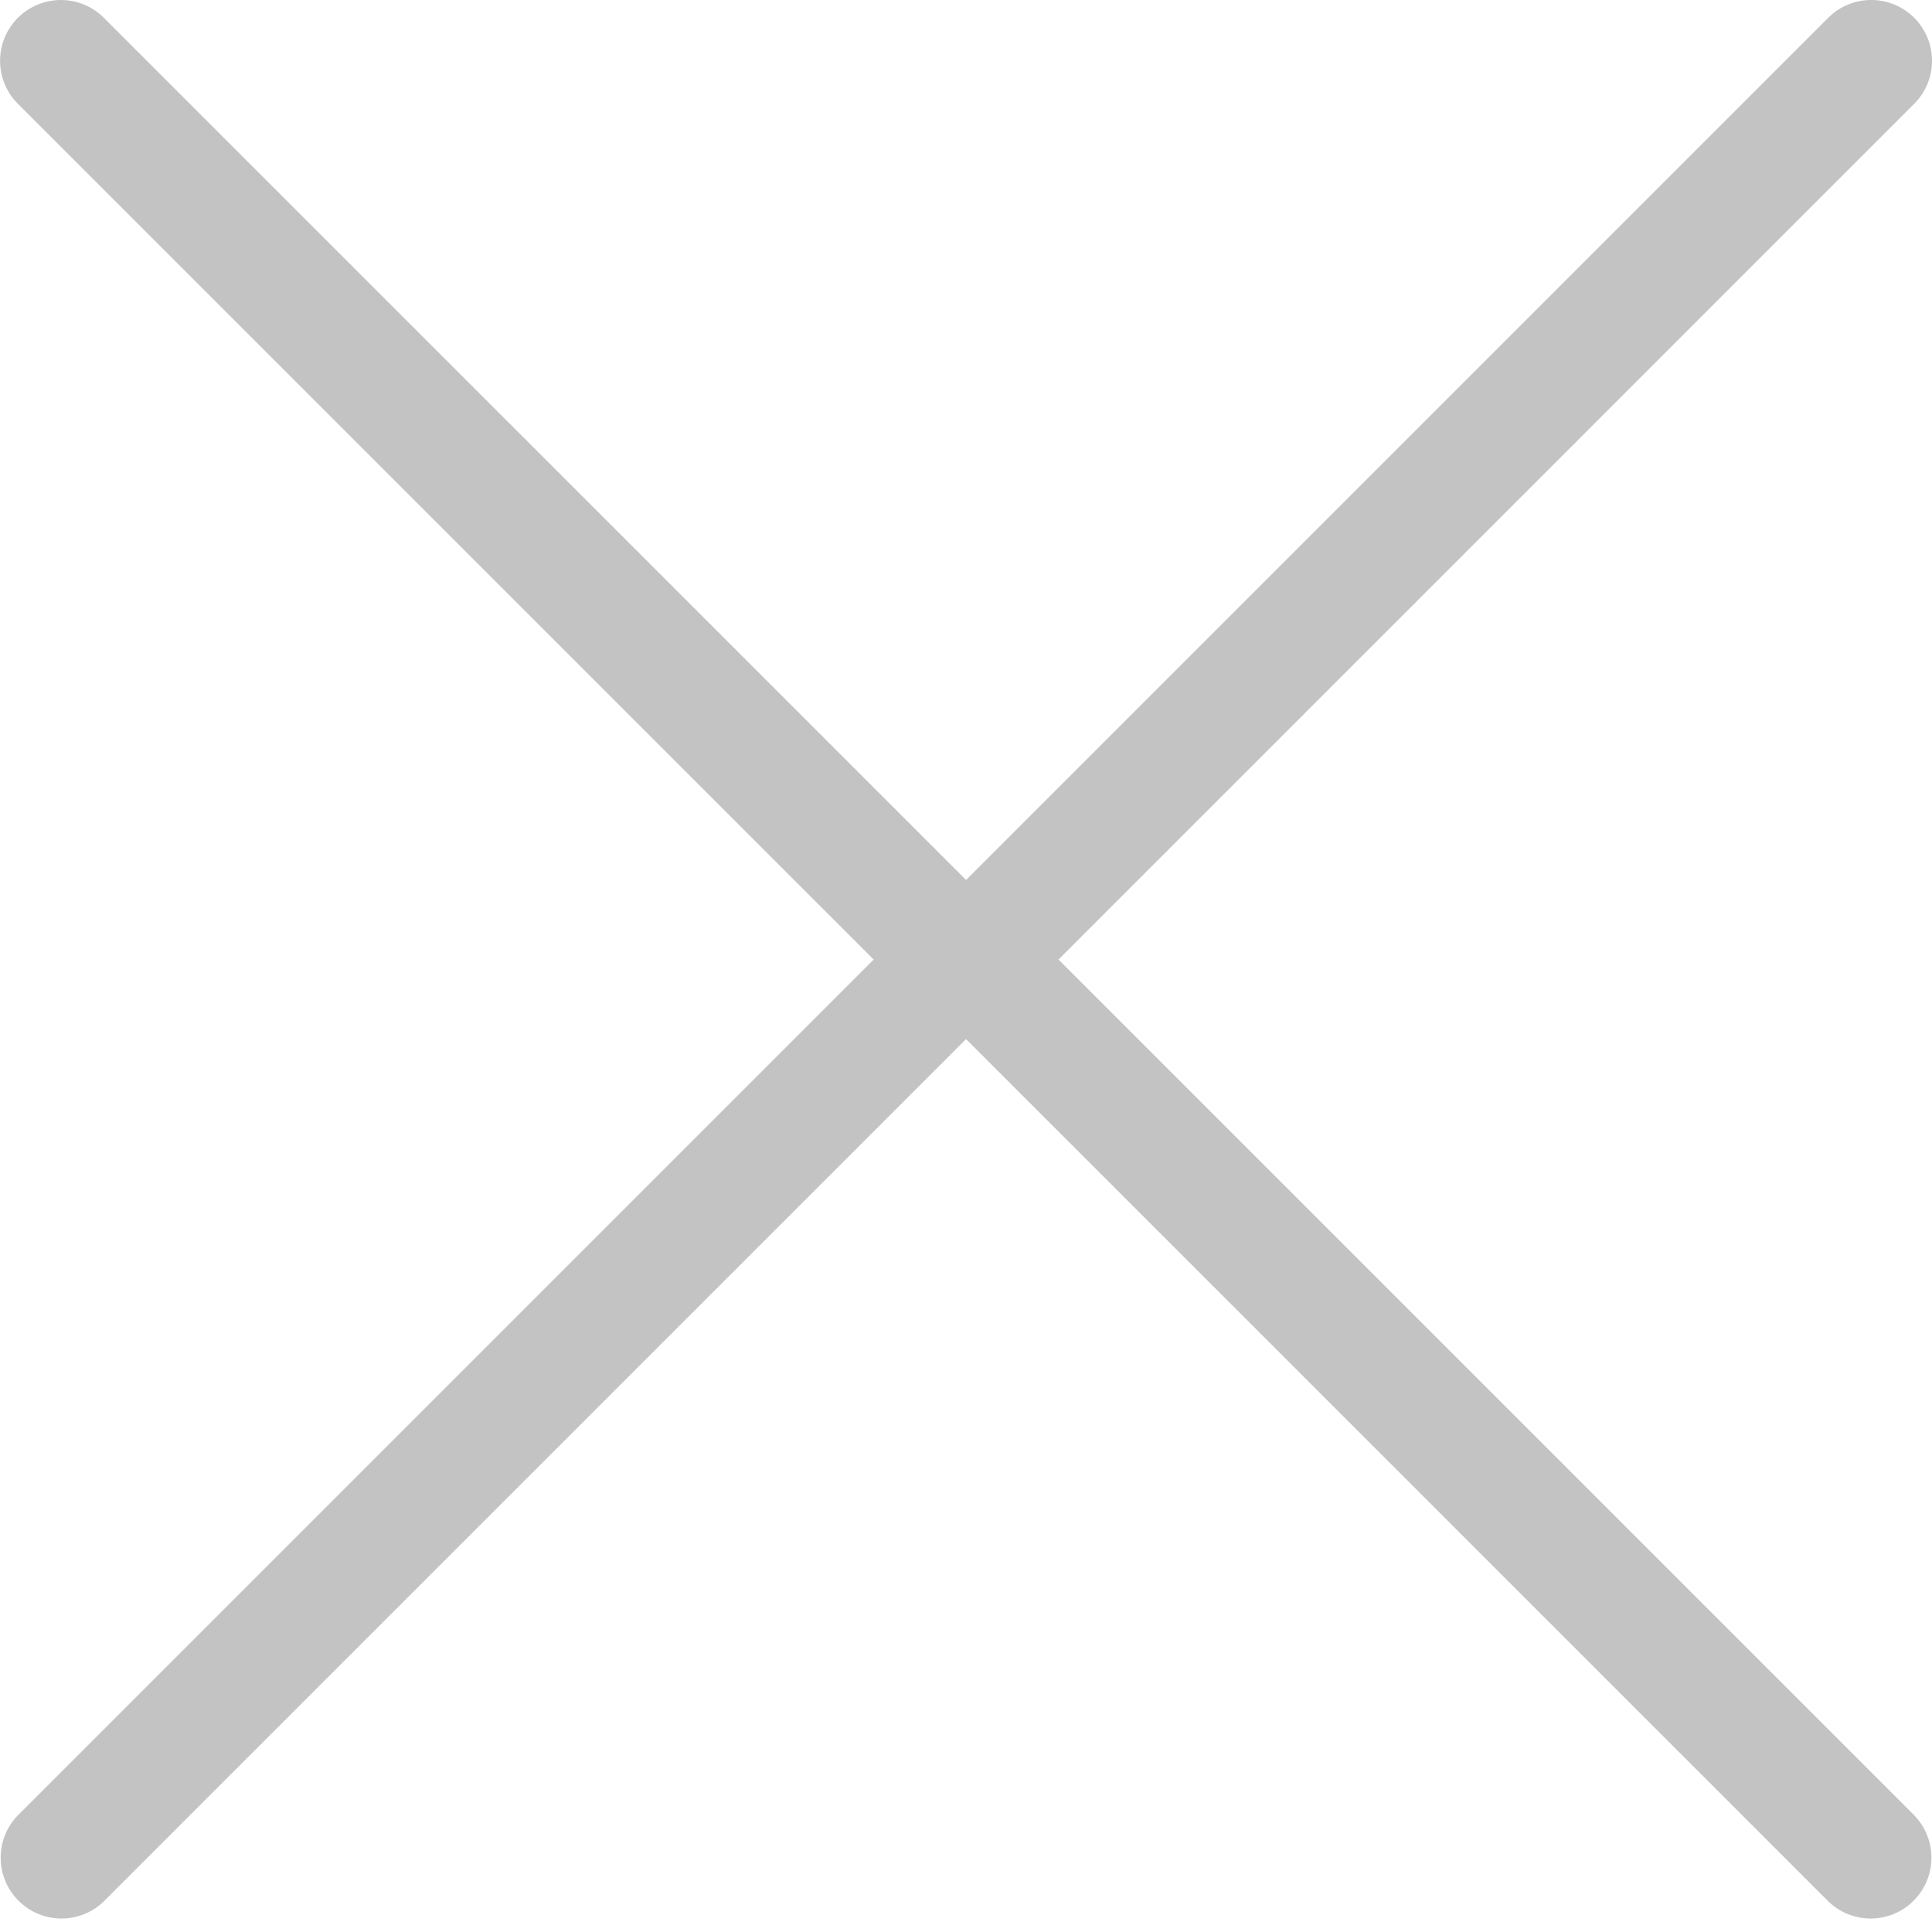
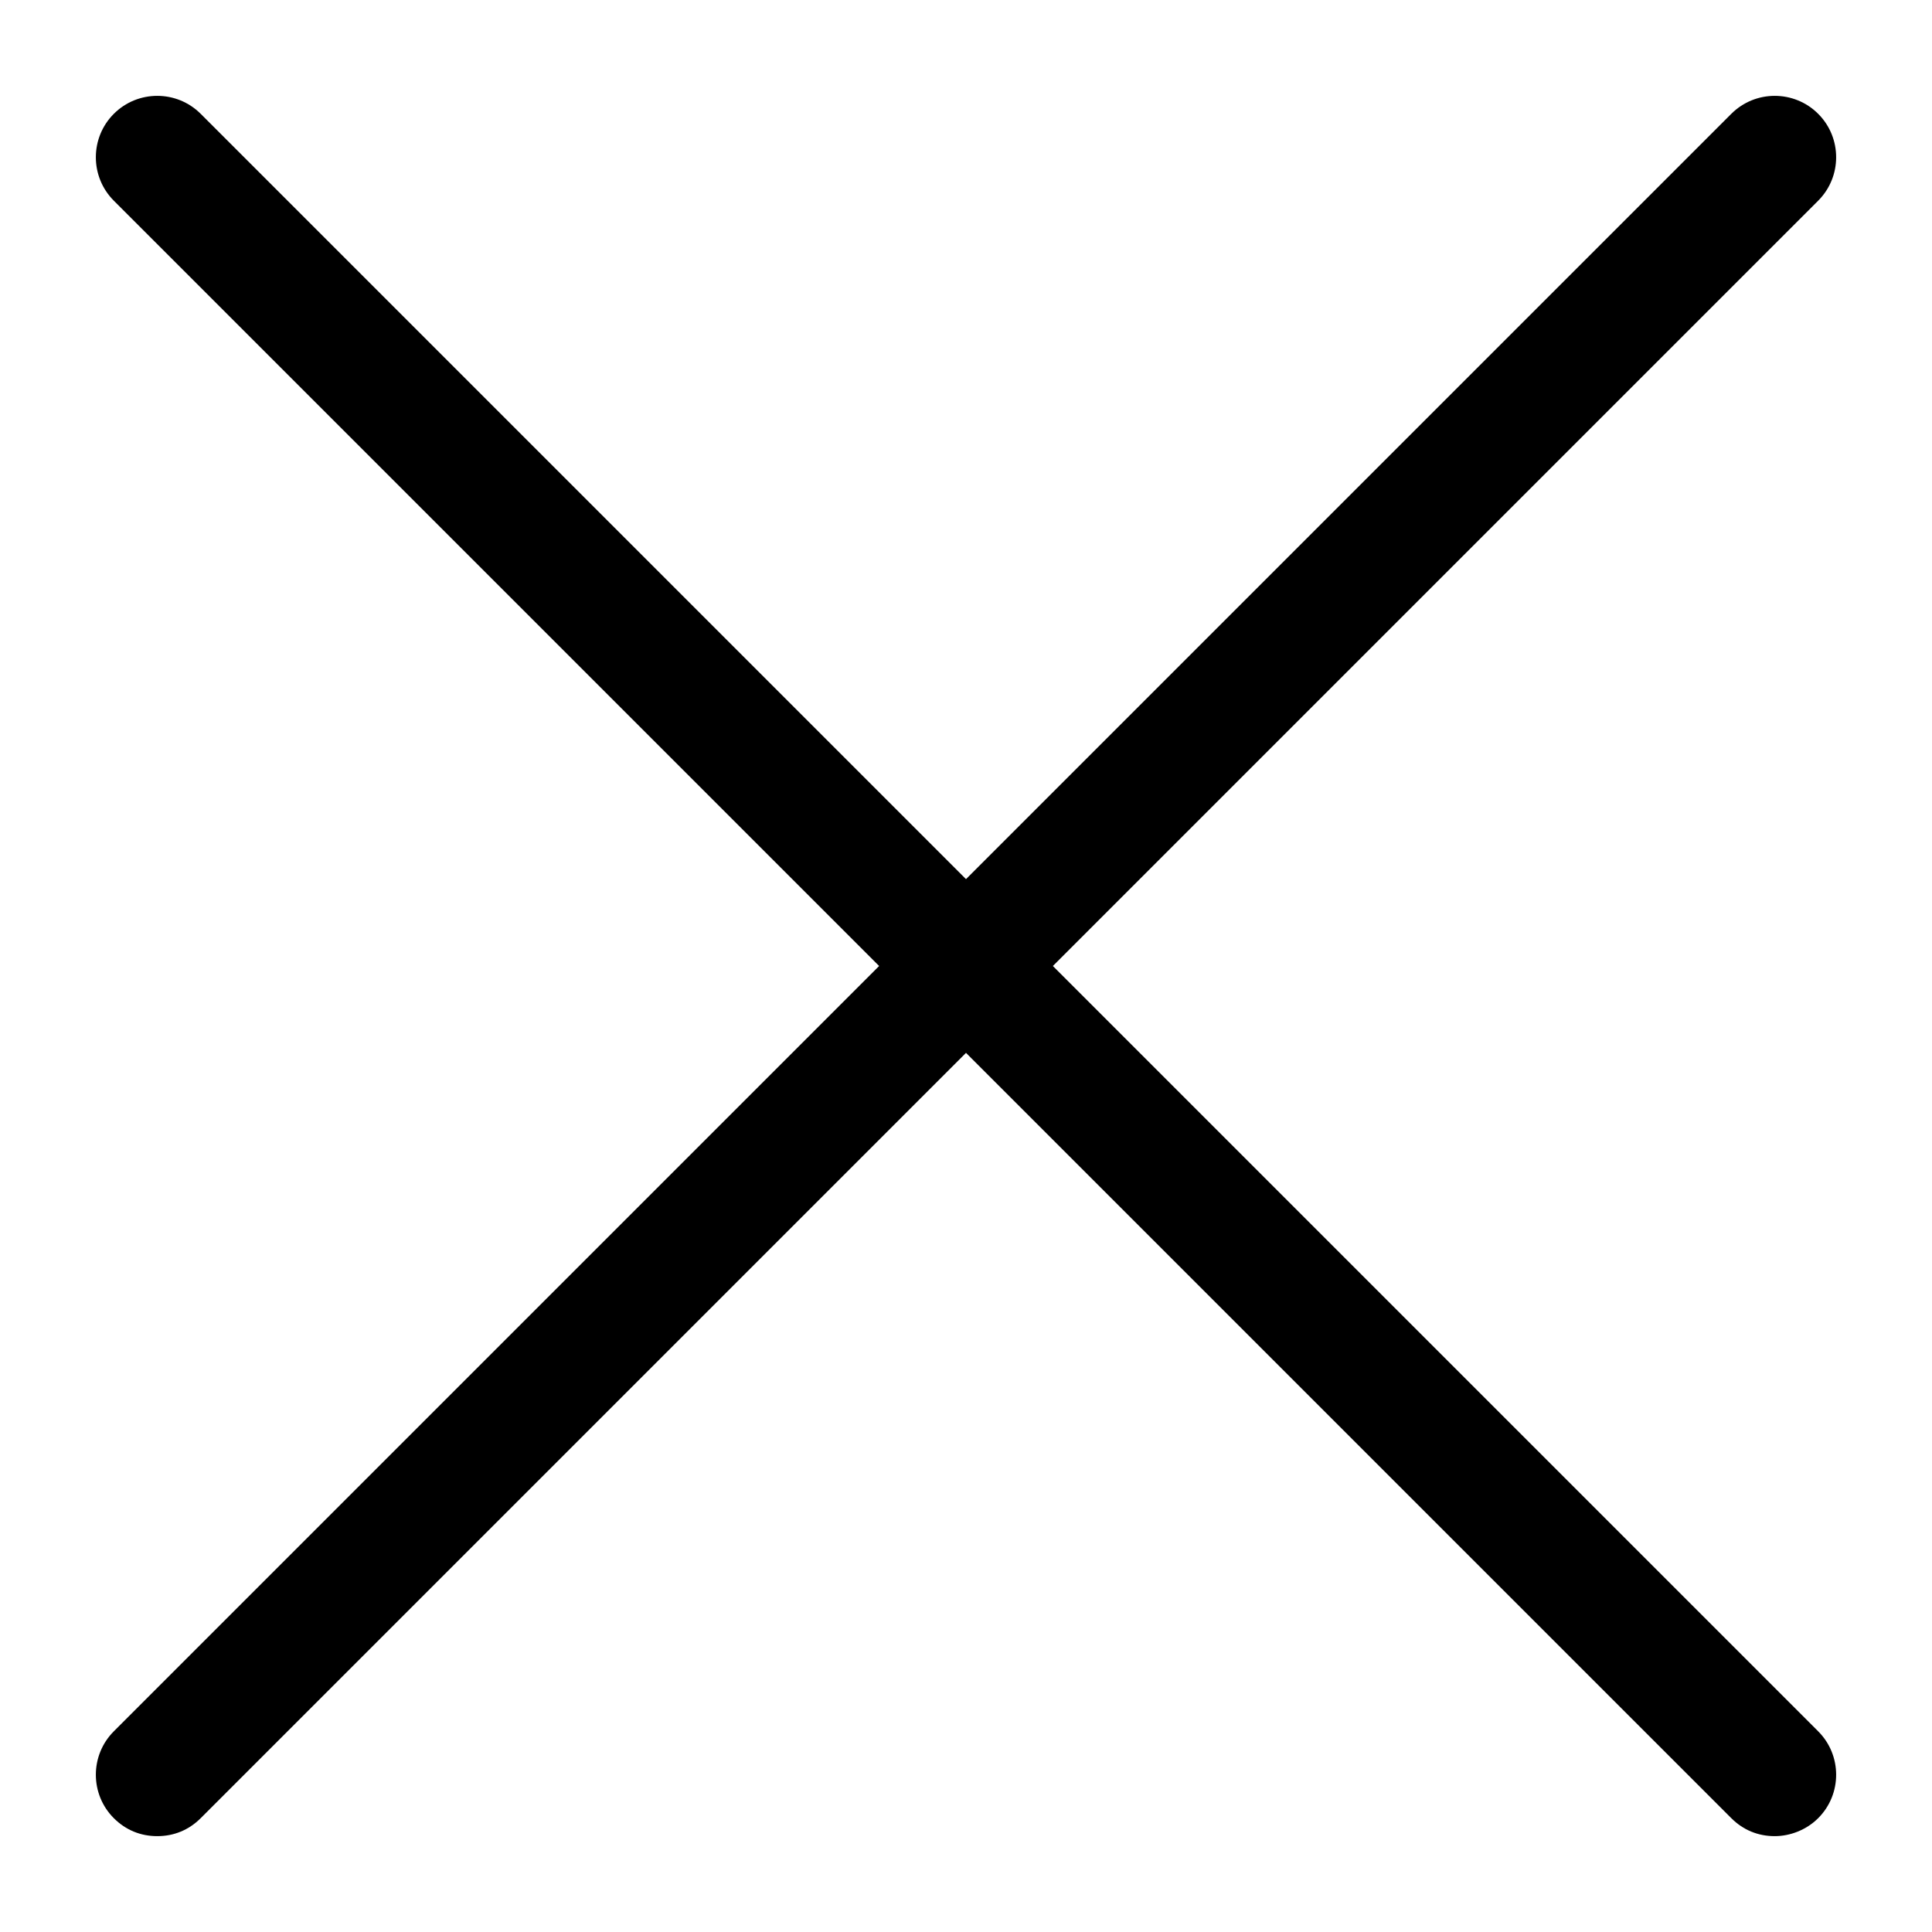
- <svg xmlns="http://www.w3.org/2000/svg" width="512px" version="1.1" height="512px" viewBox="0 0 64 64" enable-background="new 0 0 64 64" class="">
+ <svg xmlns="http://www.w3.org/2000/svg" version="1.1" viewBox="0 0 129 129" enable-background="new 0 0 129 129">
  <g>
-     <g>
-       <path fill="#C3C3C3" d="M28.941,31.786L0.613,60.114c-0.787,0.787-0.787,2.062,0,2.849c0.393,0.394,0.909,0.59,1.424,0.59   c0.516,0,1.031-0.196,1.424-0.59l28.541-28.541l28.541,28.541c0.394,0.394,0.909,0.59,1.424,0.59c0.515,0,1.031-0.196,1.424-0.59   c0.787-0.787,0.787-2.062,0-2.849L35.064,31.786L63.41,3.438c0.787-0.787,0.787-2.062,0-2.849c-0.787-0.786-2.062-0.786-2.848,0   L32.003,29.15L3.441,0.59c-0.787-0.786-2.061-0.786-2.848,0c-0.787,0.787-0.787,2.062,0,2.849L28.941,31.786z" data-original="#1D1D1B" class="active-path" data-old_color="#757575" />
-     </g>
+     <path d="M7.6,121.4c0.8,0.8,1.8,1.2,2.9,1.2s2.1-0.4,2.9-1.2l51.1-51.1l51.1,51.1c0.8,0.8,1.8,1.2,2.9,1.2c1,0,2.1-0.4,2.9-1.2   c1.6-1.6,1.6-4.2,0-5.8L70.3,64.5l51.1-51.1c1.6-1.6,1.6-4.2,0-5.8s-4.2-1.6-5.8,0L64.5,58.7L13.4,7.6C11.8,6,9.2,6,7.6,7.6   s-1.6,4.2,0,5.8l51.1,51.1L7.6,115.6C6,117.2,6,119.8,7.6,121.4z" />
  </g>
</svg>
